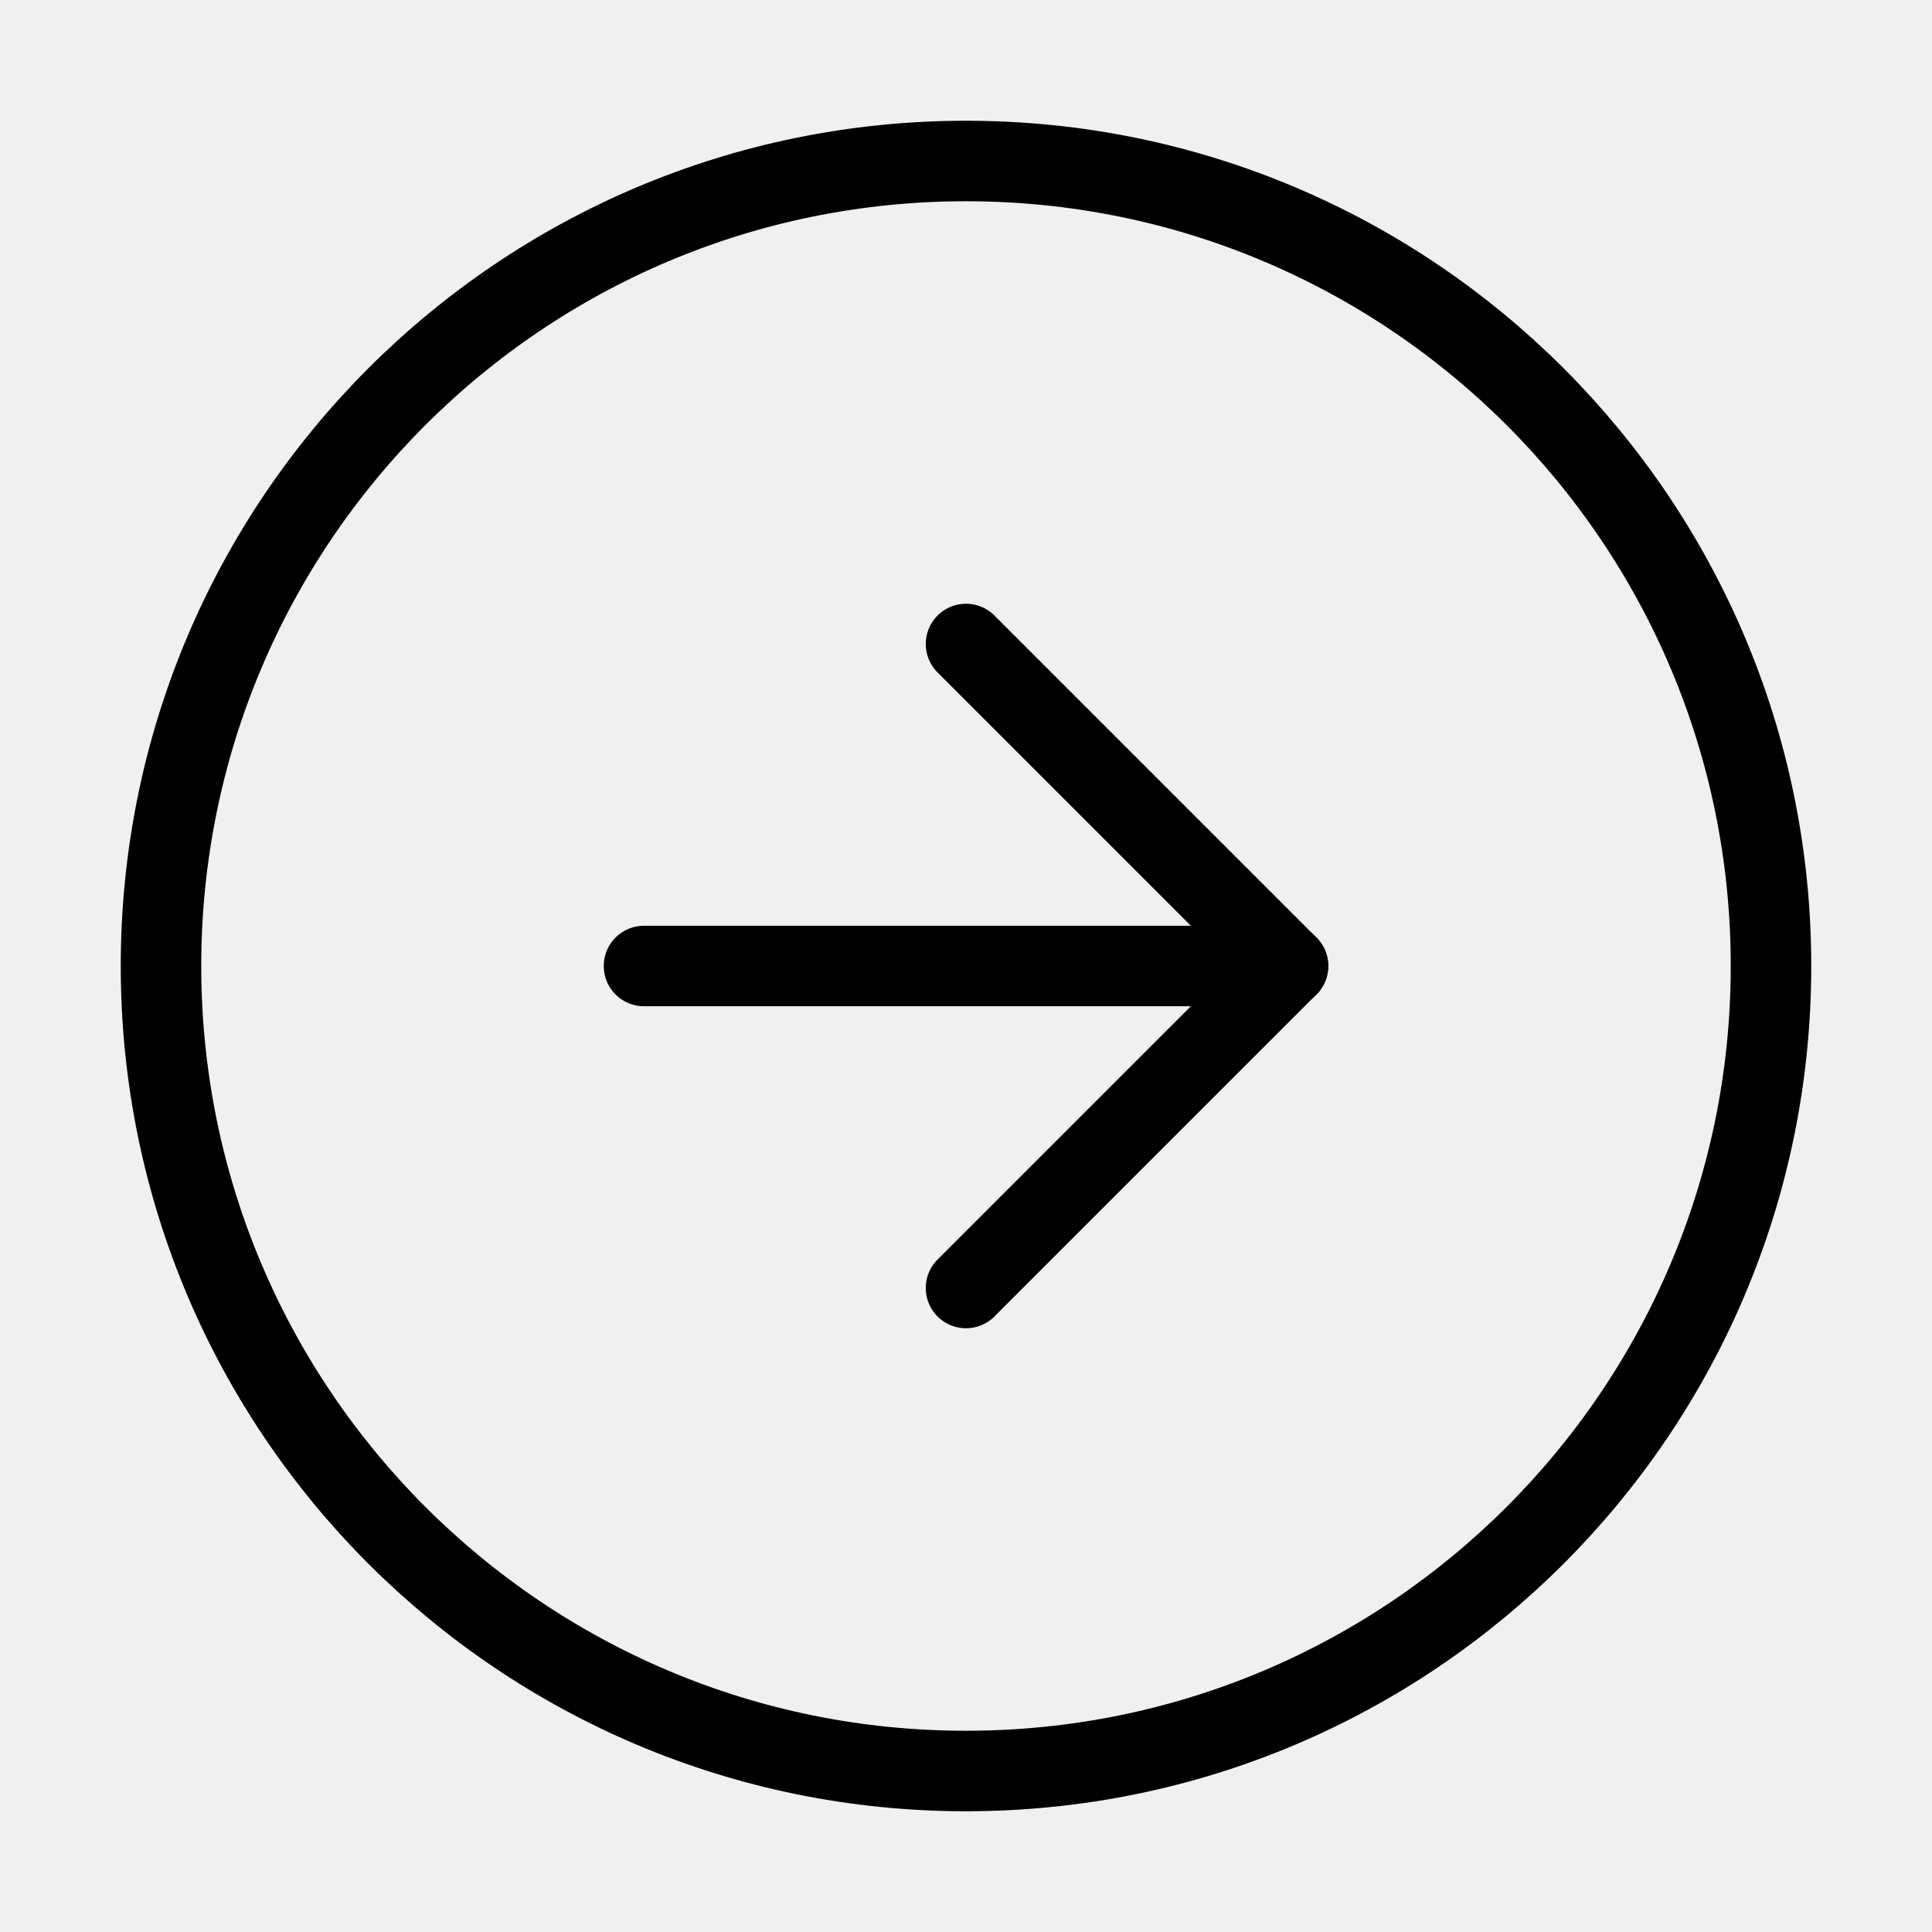
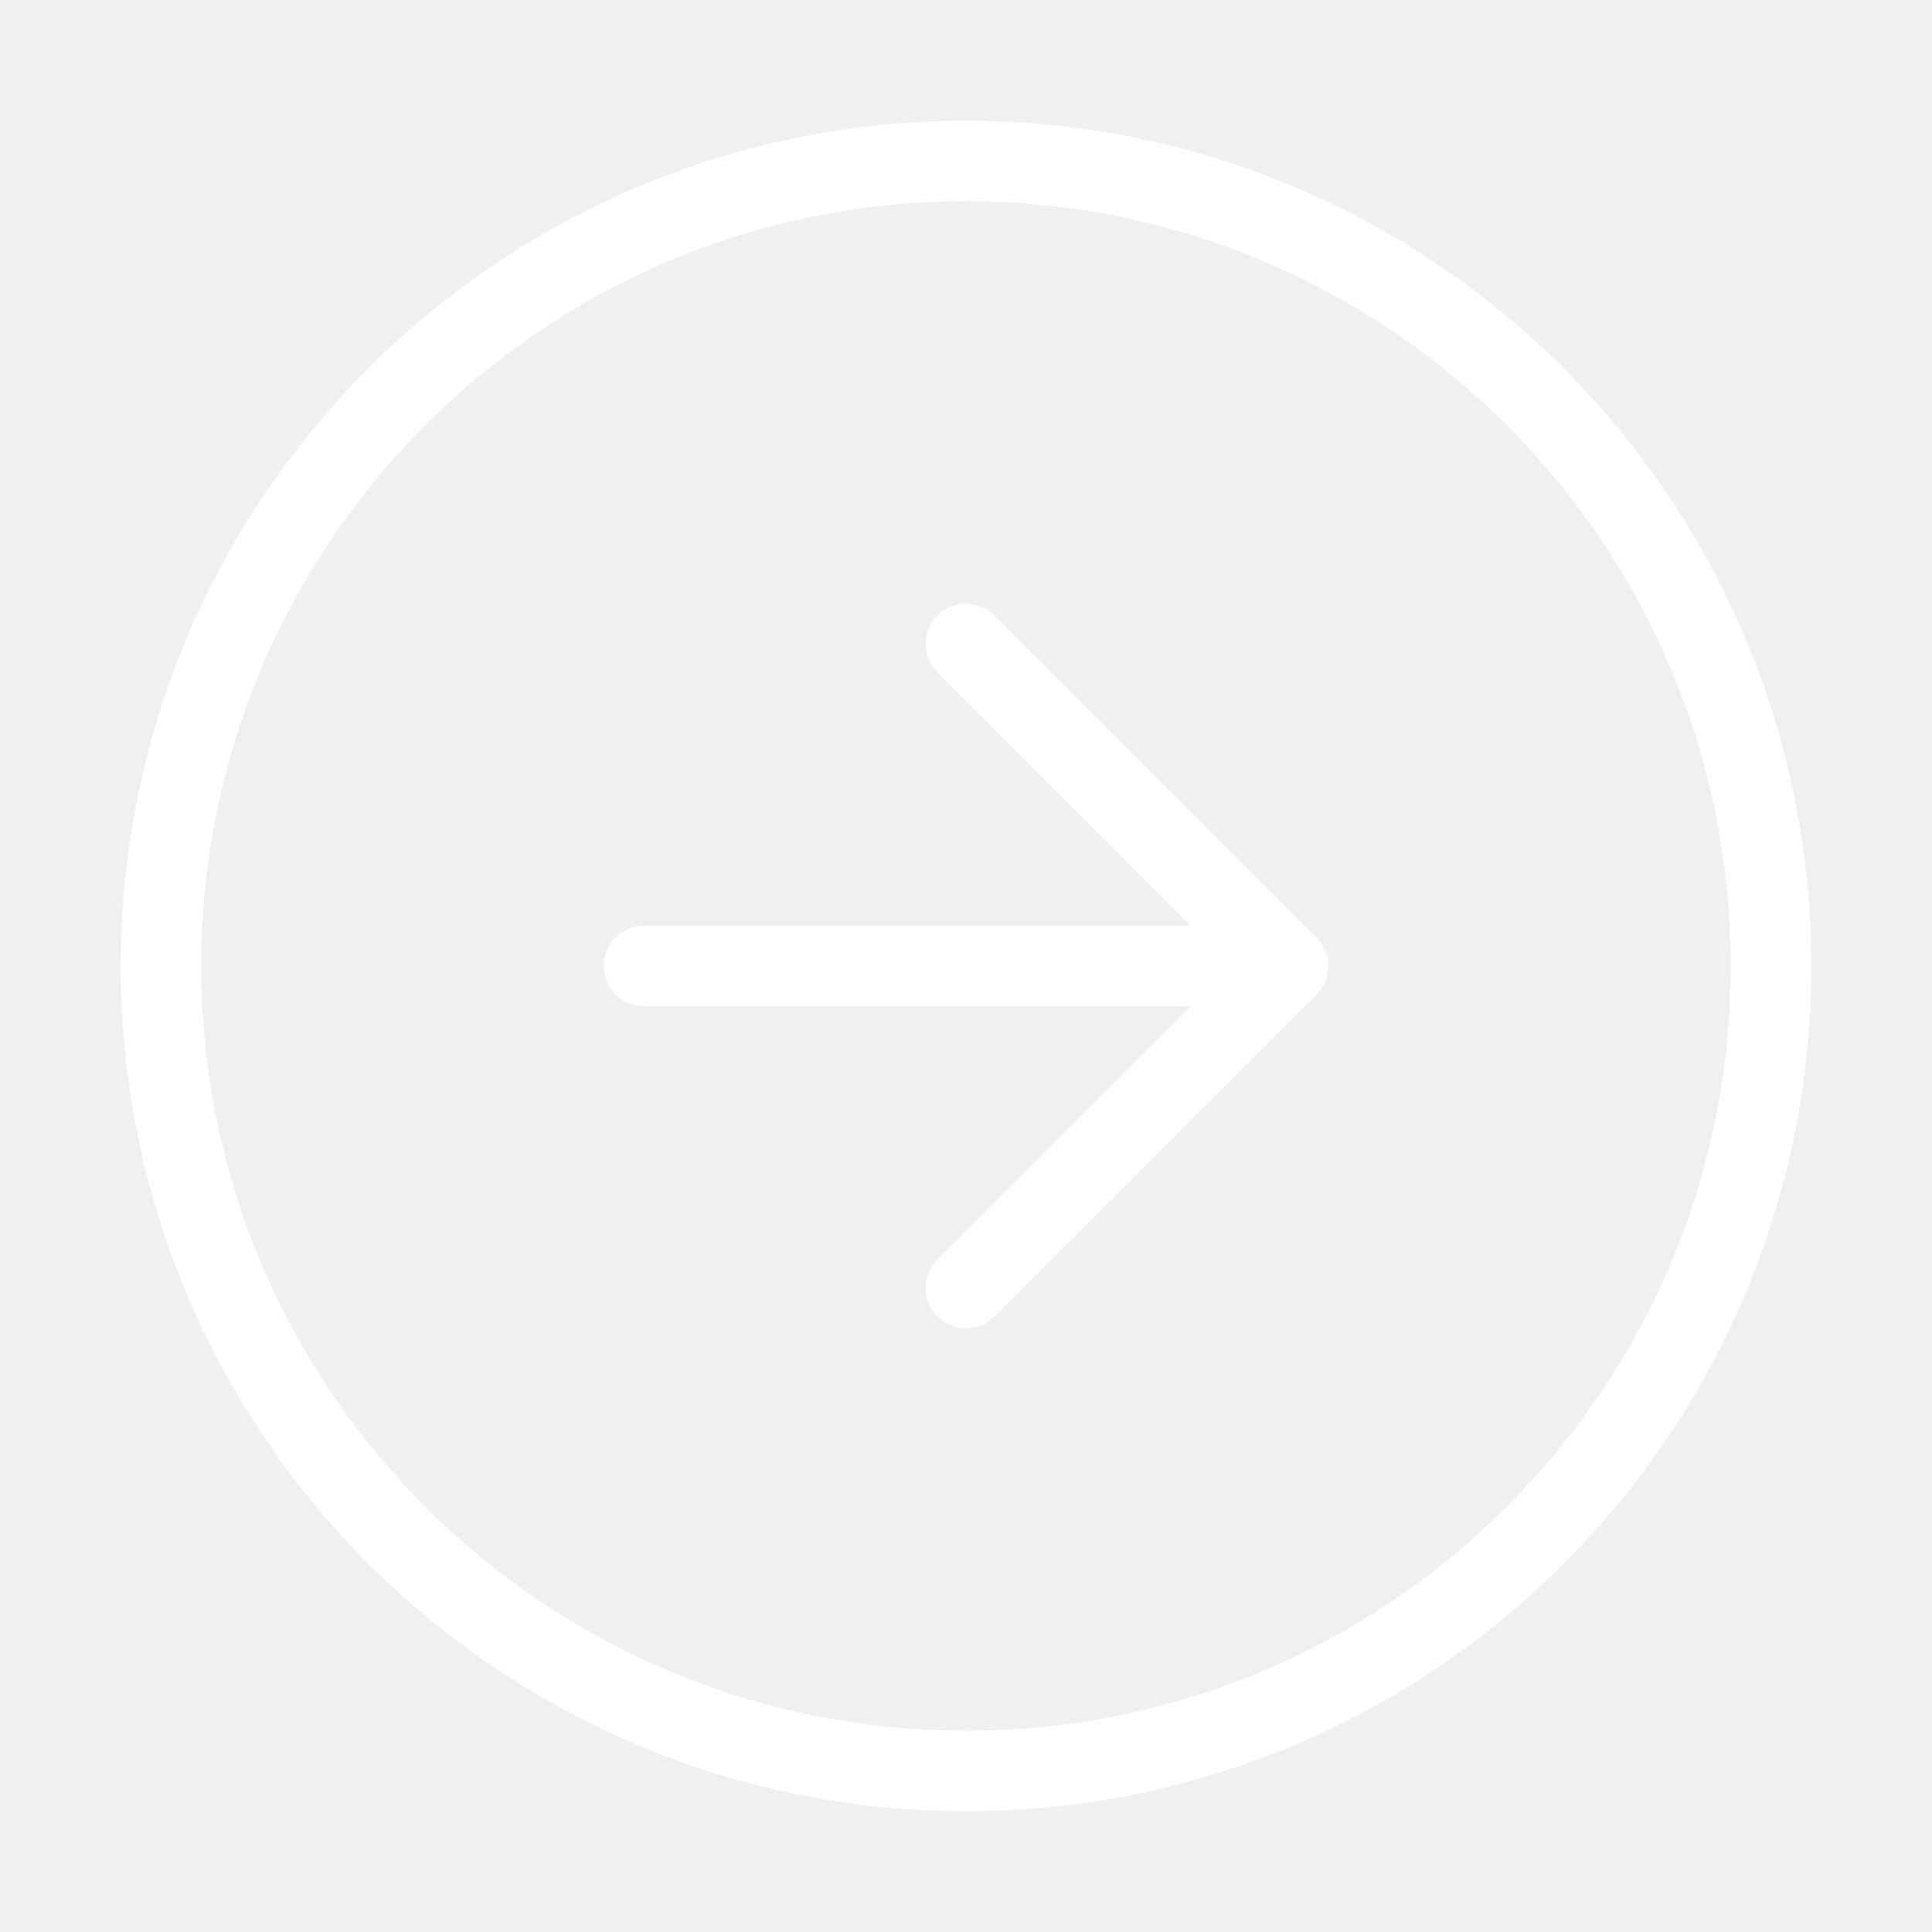
- <svg xmlns="http://www.w3.org/2000/svg" width="100" height="100" viewBox="0 0 24 24" fill="none" stroke="currentColor" stroke-width="1" stroke-linecap="round" stroke-linejoin="round" class="feather feather-arrow-right-circle">
+ <svg xmlns="http://www.w3.org/2000/svg" width="100" height="100" viewBox="0 0 24 24" fill="none" stroke="white" stroke-width="1" stroke-linecap="round" stroke-linejoin="round" class="feather feather-arrow-right-circle">
  <circle cx="12" cy="12" r="10" />
  <polyline points="12 16 16 12 12 8" />
  <line x1="8" y1="12" x2="16" y2="12" />
</svg>
